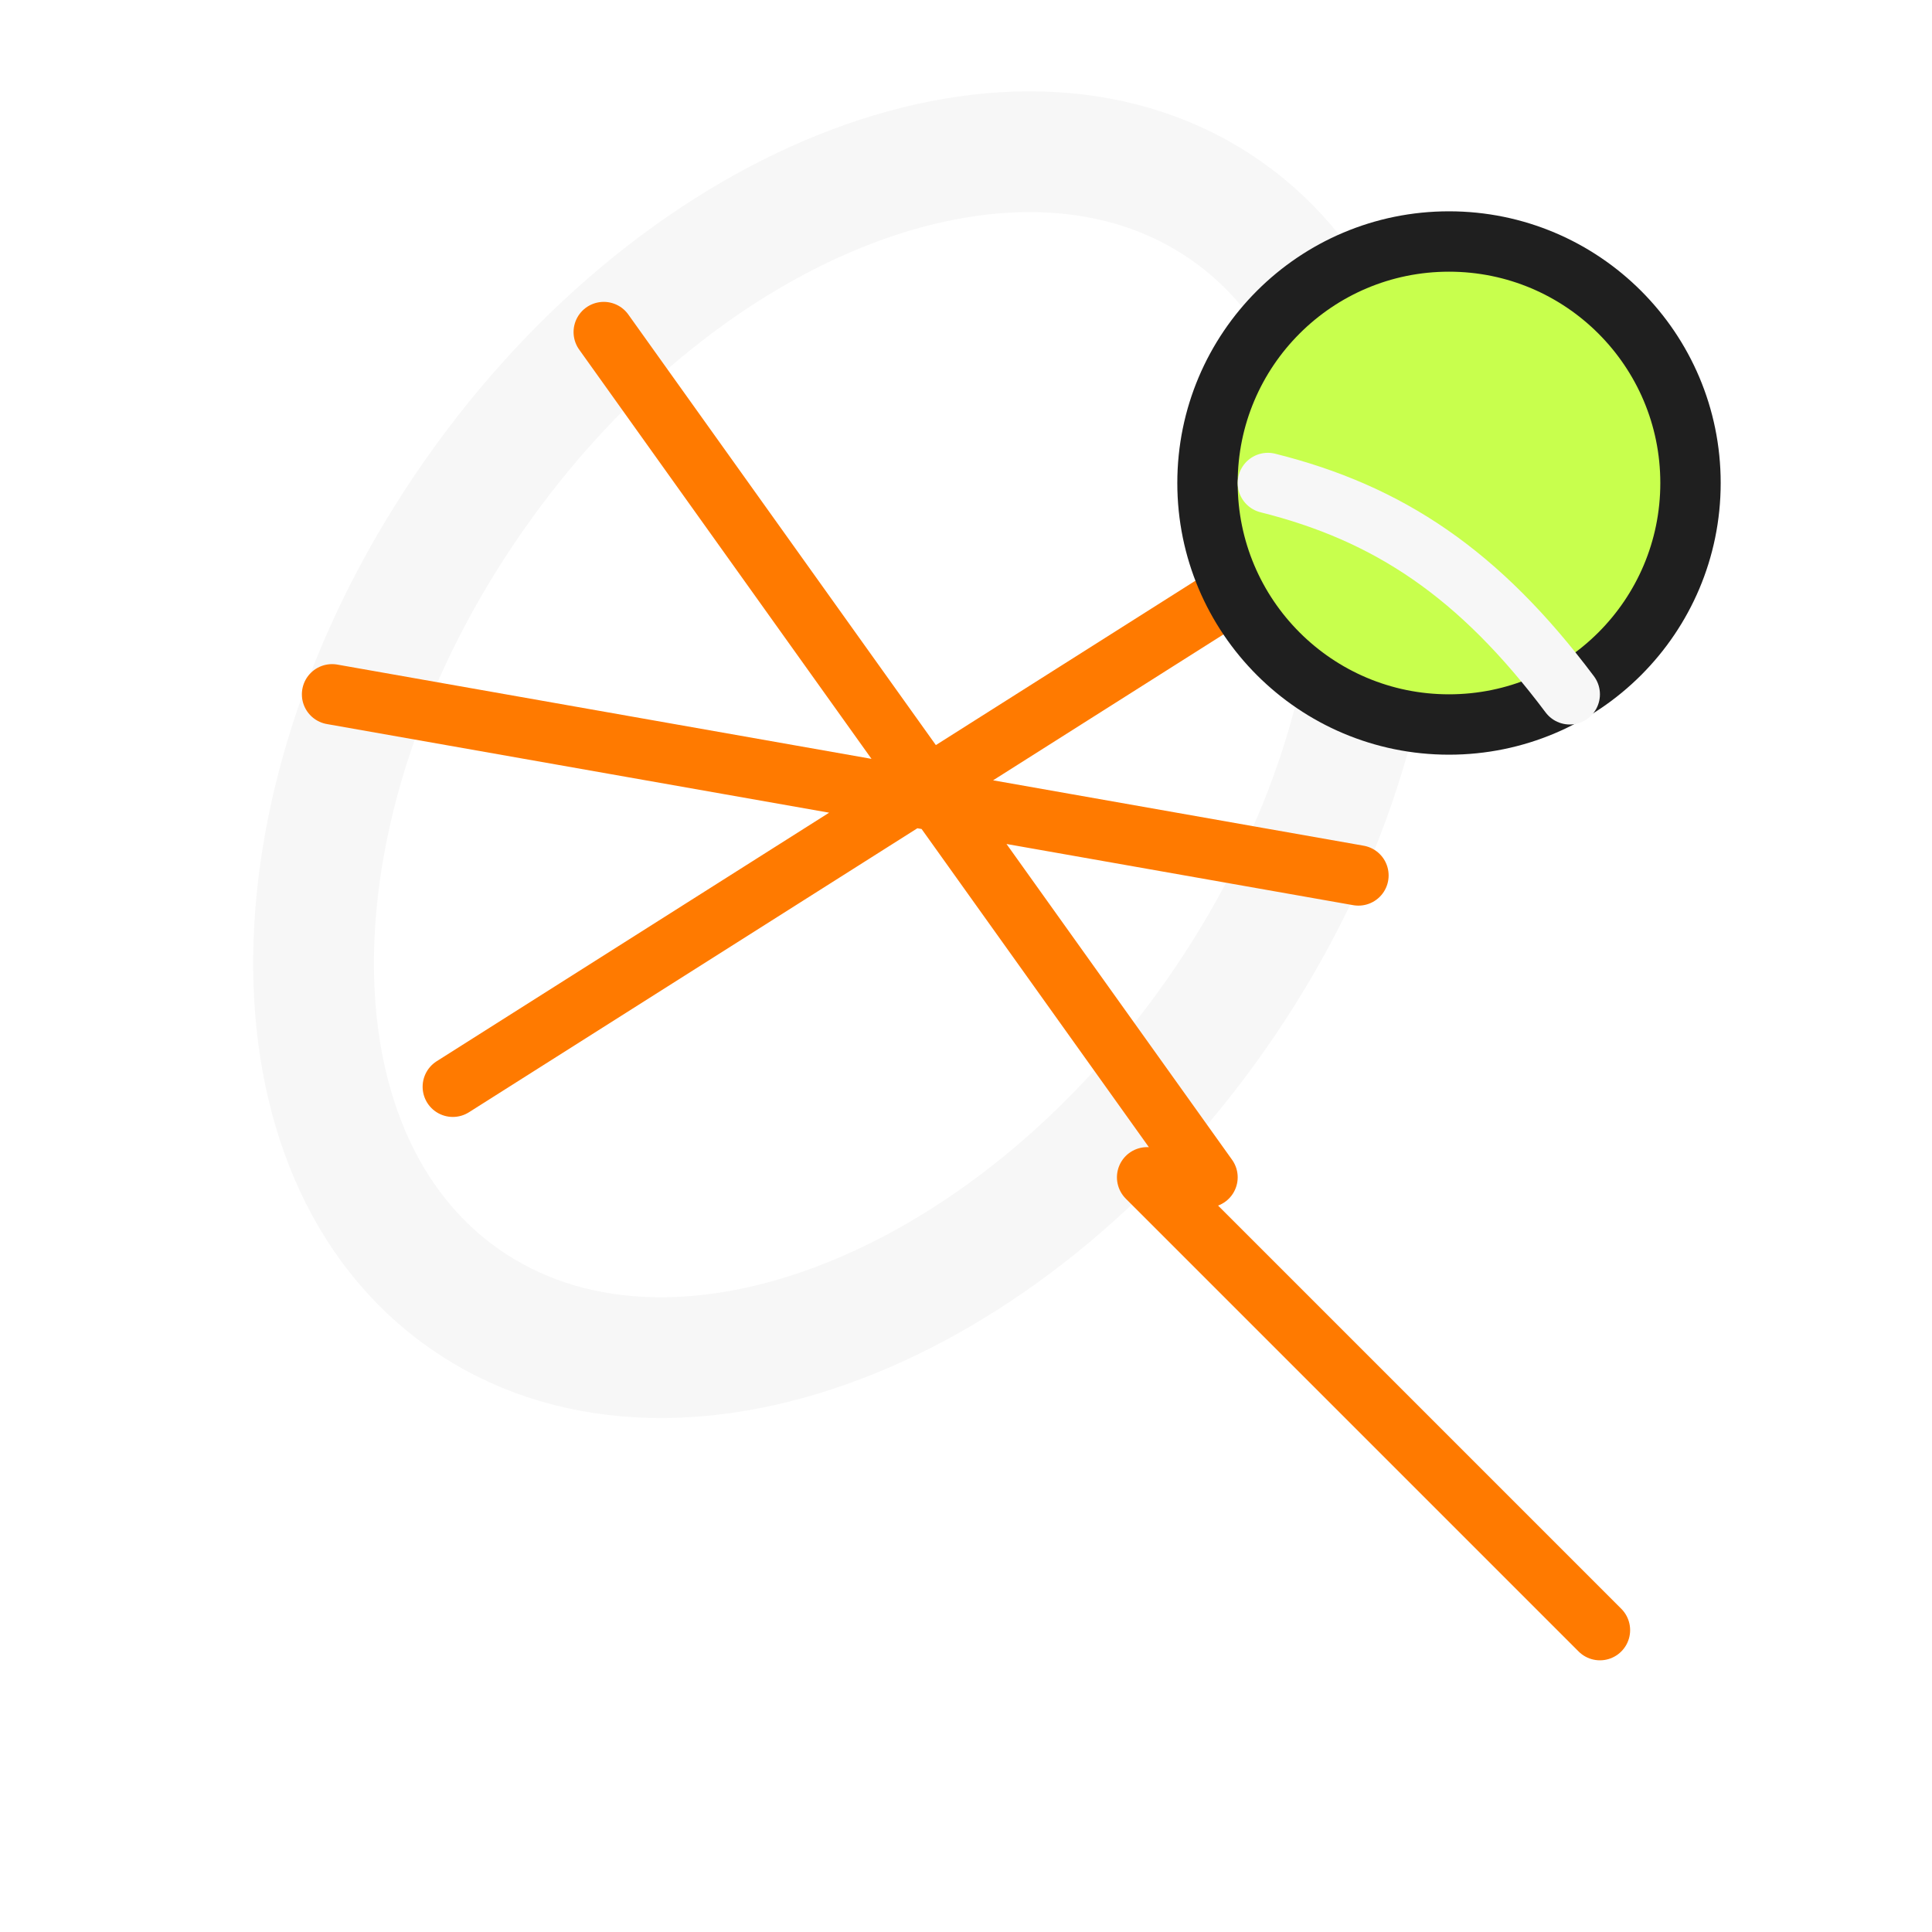
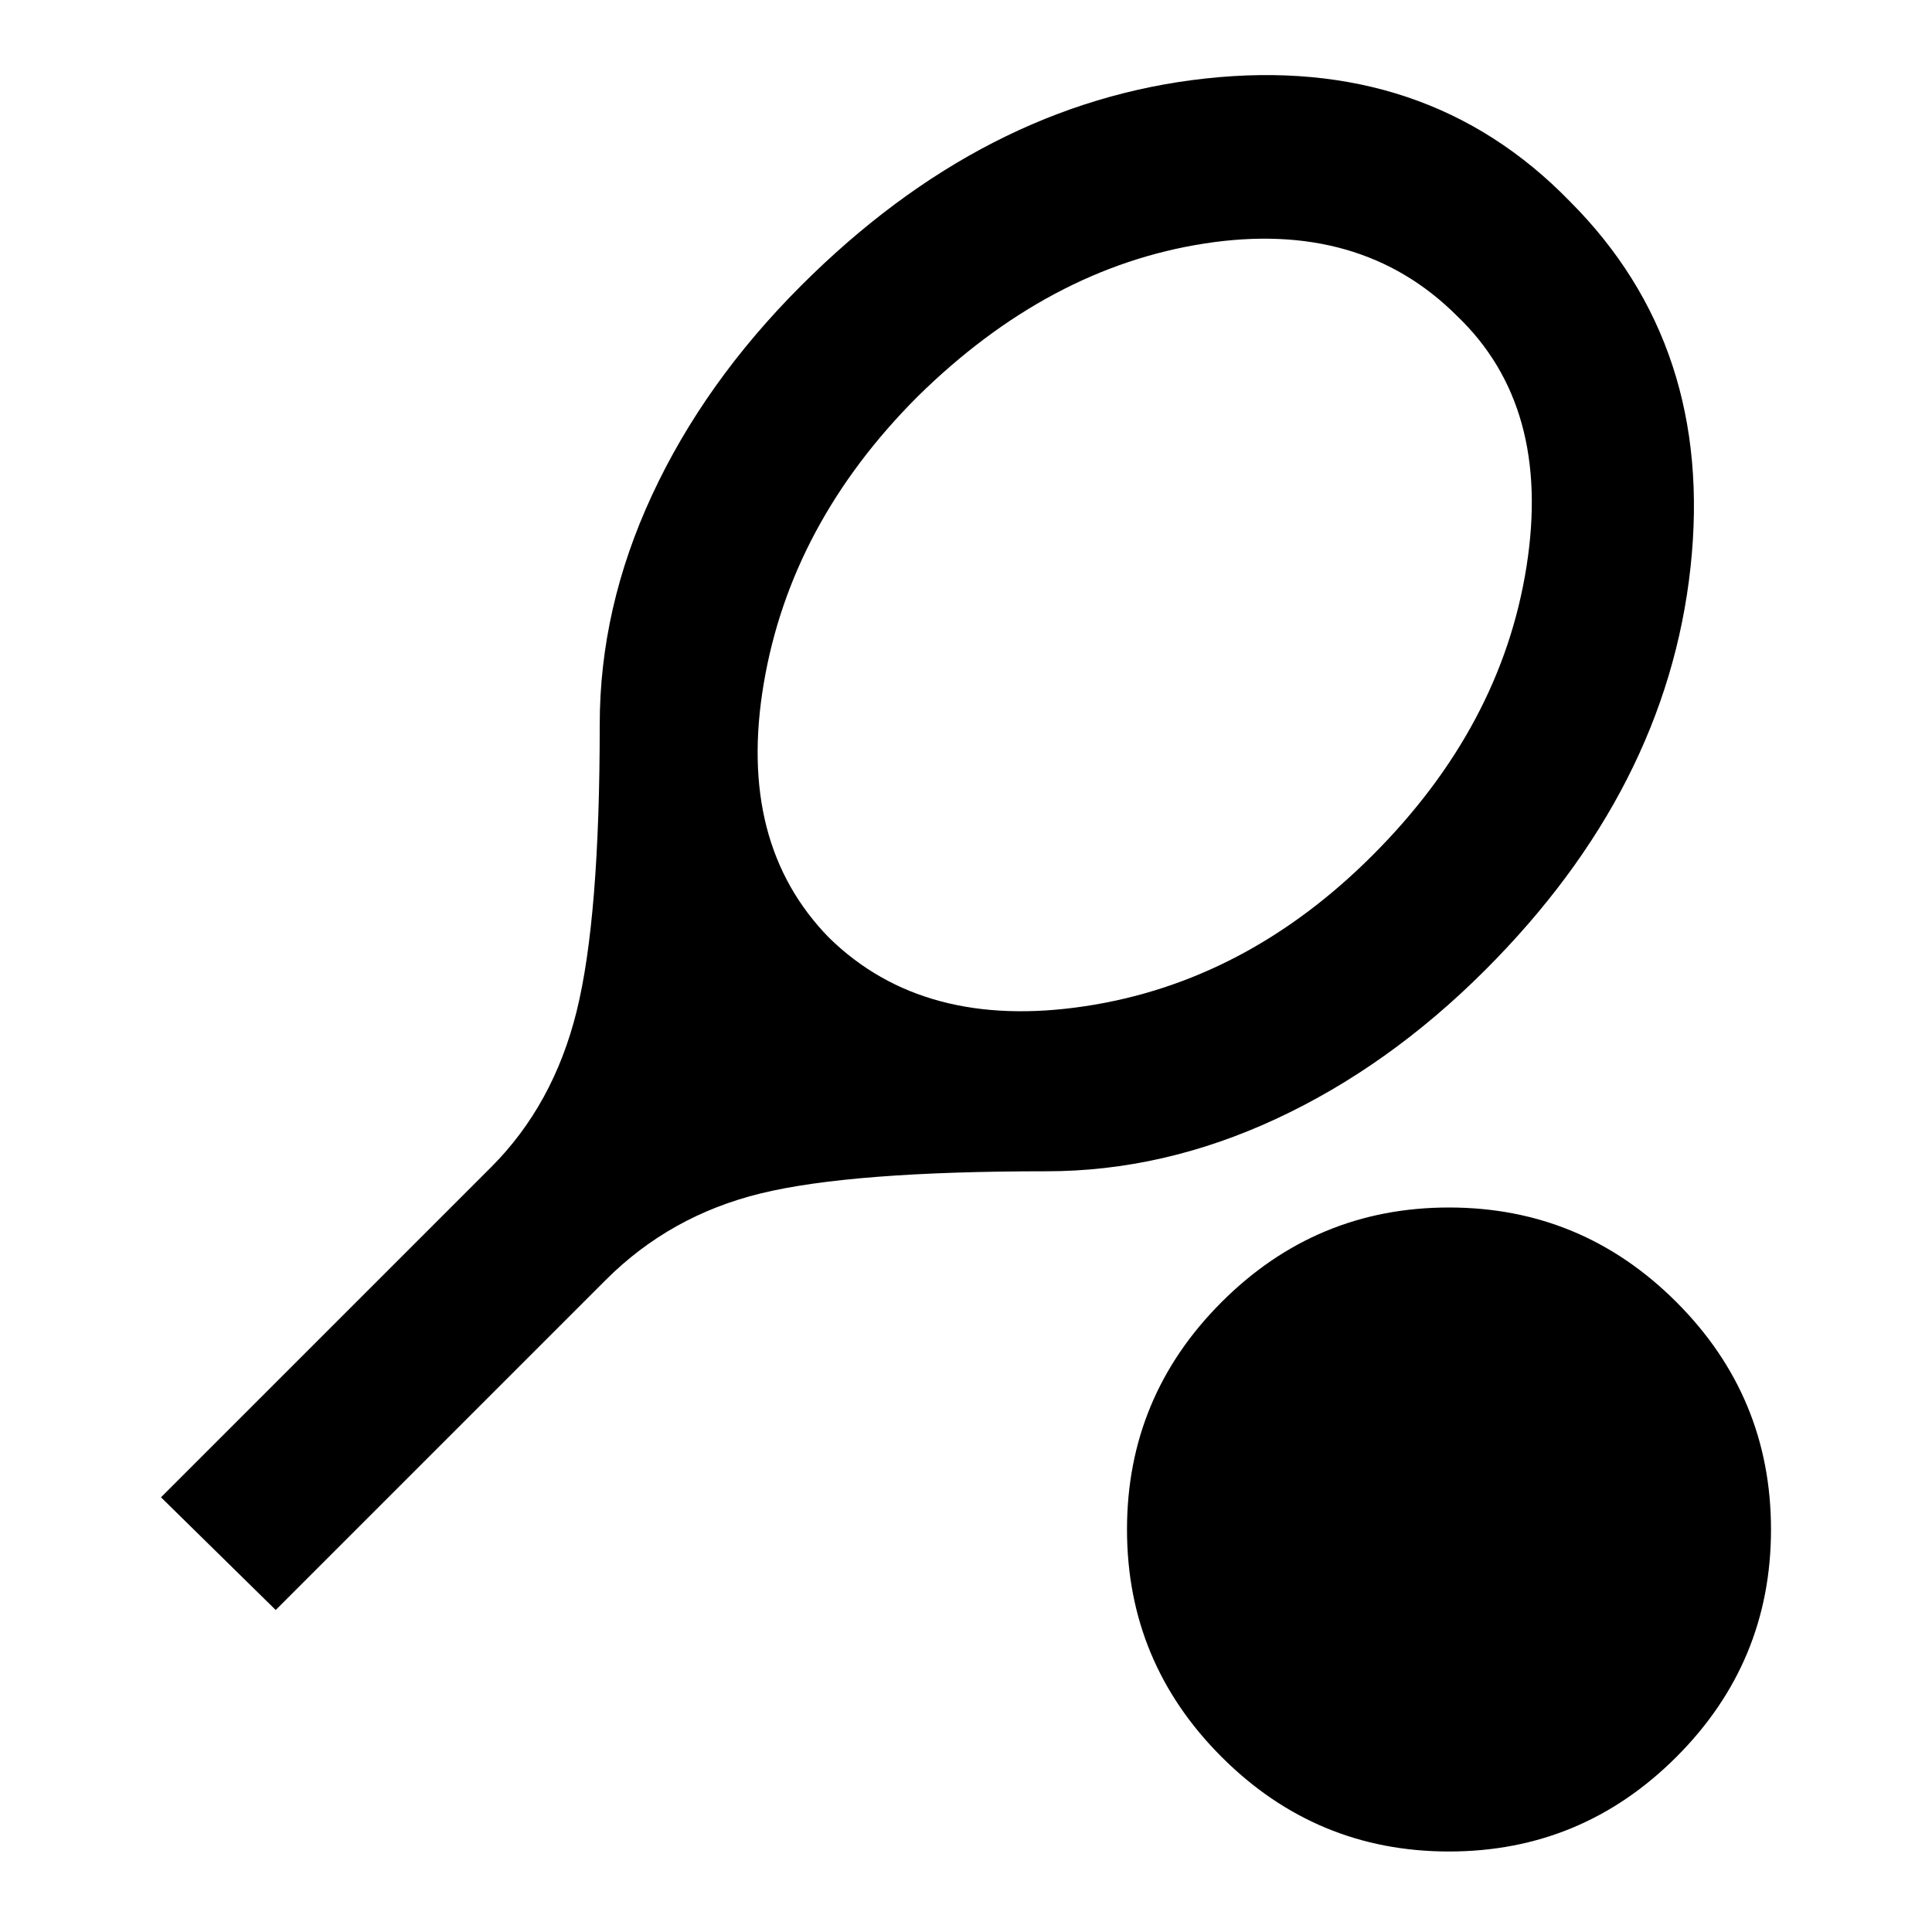
- <svg xmlns="http://www.w3.org/2000/svg" viewBox="0 0 64 64">
-   <ellipse cx="28" cy="25" rx="15" ry="22" transform="rotate(35 28 25)" fill="none" stroke="#f7f7f7" stroke-width="4" />
-   <path d="M38 39l15 15M20 11l20 28M11 23l34 6M15 36l30-19" fill="none" stroke="#ff7a00" stroke-width="2" stroke-linecap="round" />
-   <circle cx="48" cy="16" r="8" fill="#c8ff4d" stroke="#1f1f1f" stroke-width="2" />
-   <path d="M42 16c4 1 7 3 10 7" fill="none" stroke="#f7f7f7" stroke-width="2" stroke-linecap="round" />
+ <svg xmlns="http://www.w3.org/2000/svg" width="1em" height="1em" viewBox="0 0 24 24">
+   <path fill="currentColor" d="M3.425 20L2 18.6l4.1-4.1q.775-.775 1.063-1.937T7.45 9q0-1.45.65-2.85t1.85-2.6q2.275-2.275 5.025-2.575T19.5 2.5q1.8 1.8 1.5 4.55t-2.55 5q-1.2 1.2-2.6 1.85t-2.85.65q-2.425 0-3.55.275T7.525 15.9zm6.875-8.35q1.175 1.15 3.175.85t3.575-1.875q1.6-1.6 1.913-3.588T18.1 3.925q-1.2-1.2-3.137-.9t-3.563 1.9Q9.825 6.5 9.488 8.488t.812 3.162m4.875 10.175Q14 20.65 14 19t1.175-2.825T18 15t2.825 1.175T22 19t-1.175 2.825T18 23t-2.825-1.175" />
</svg>
